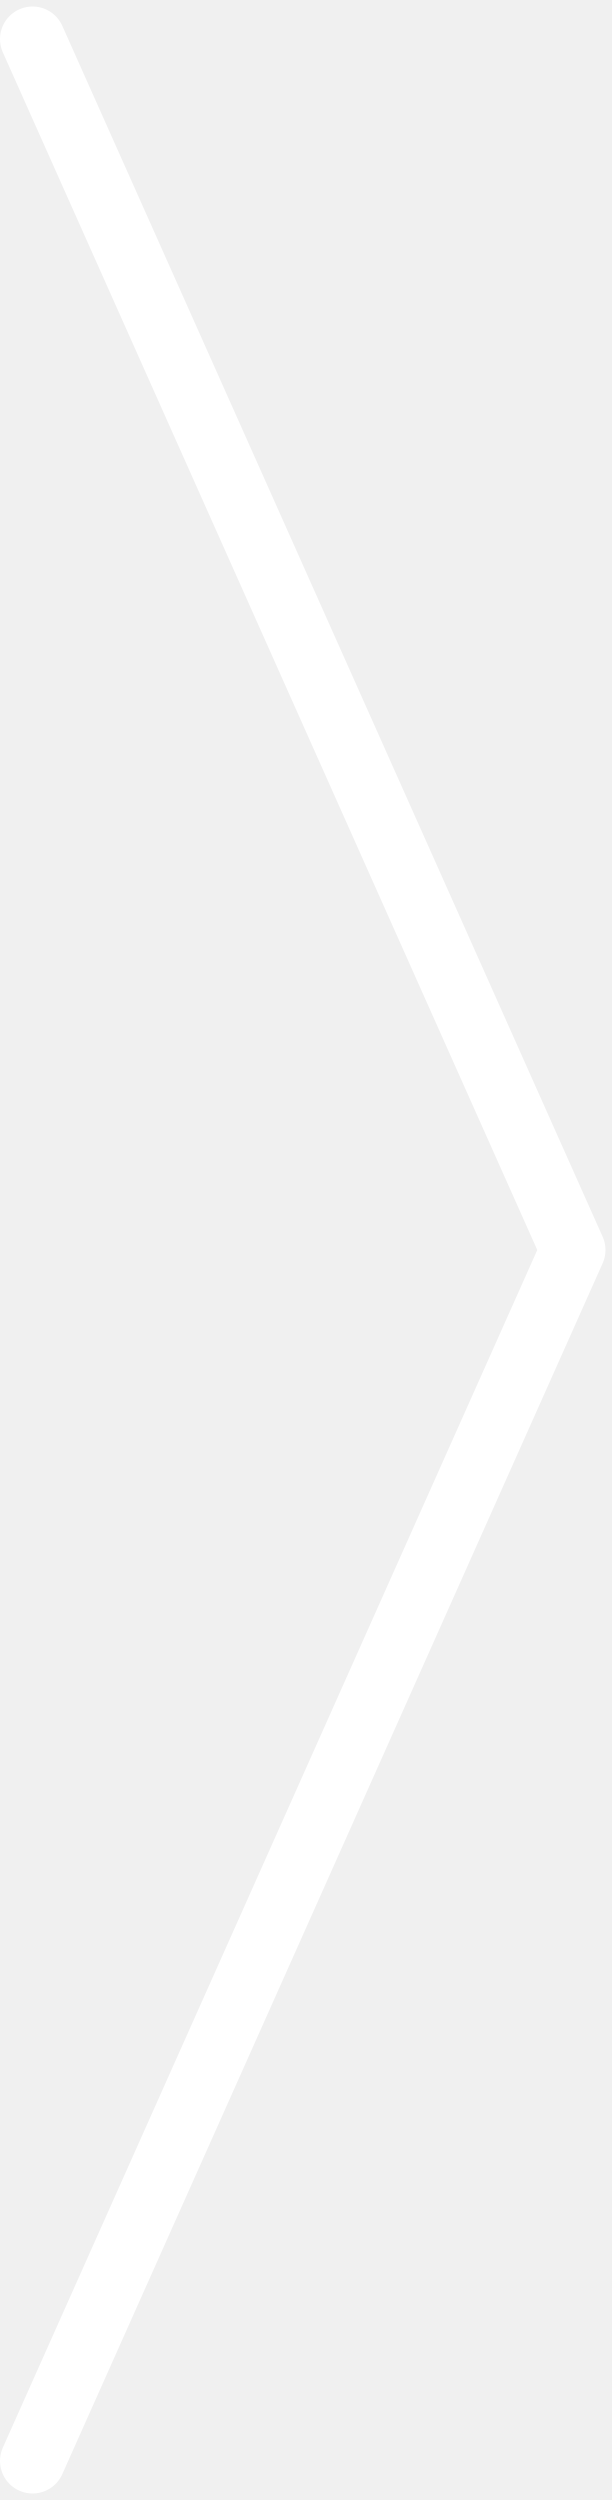
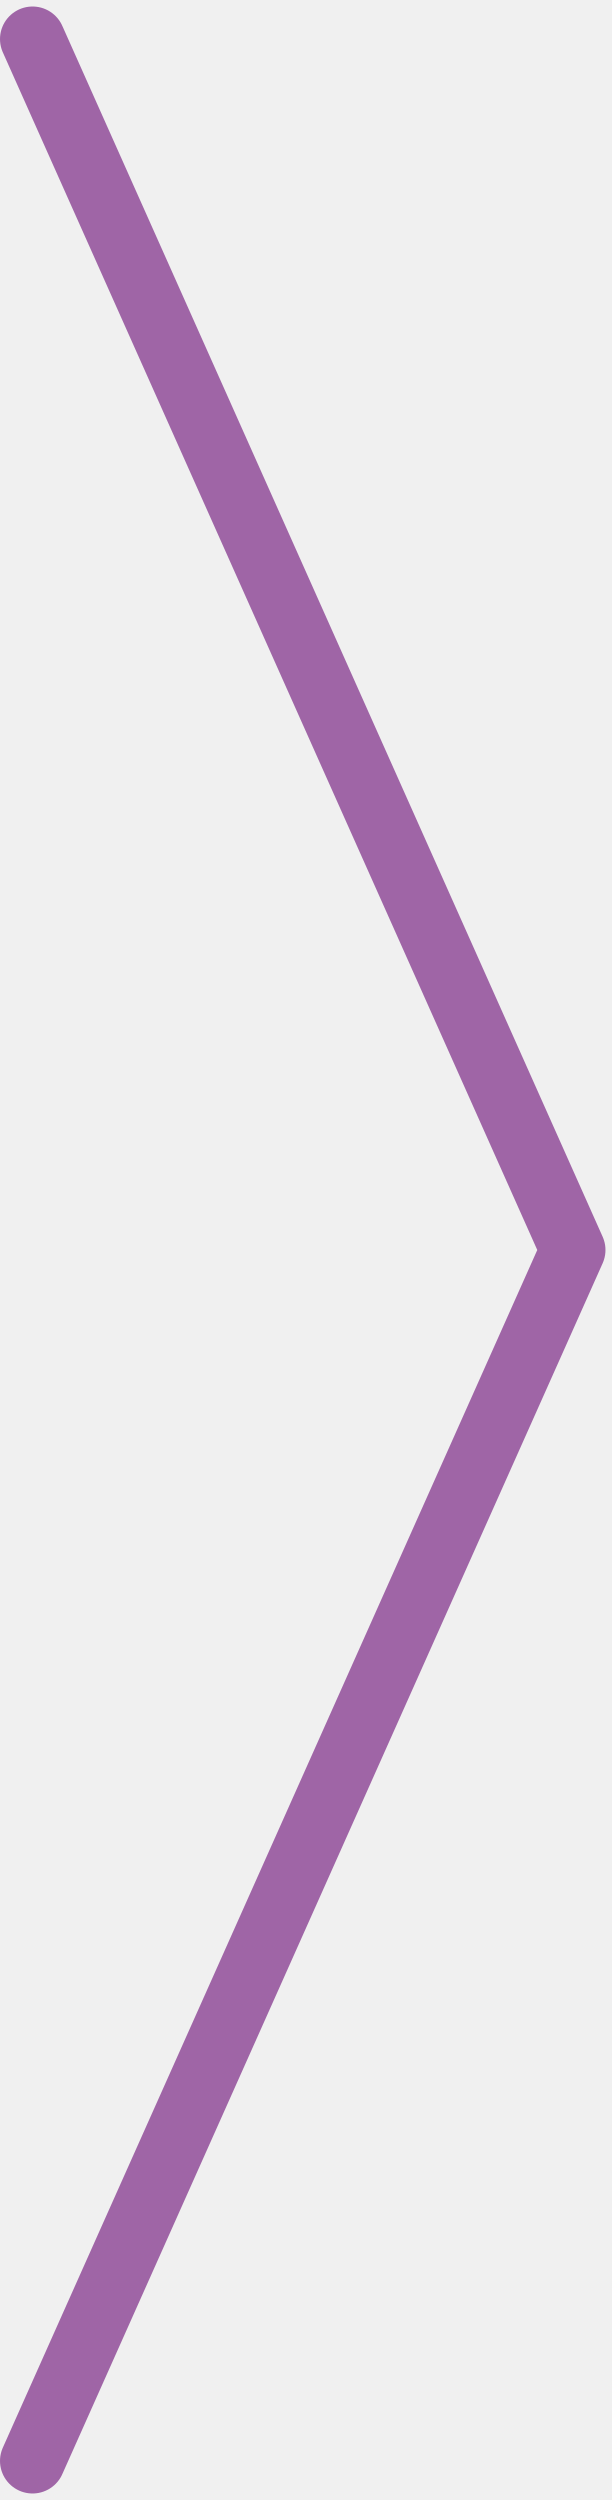
<svg xmlns="http://www.w3.org/2000/svg" width="47" height="192" viewBox="0 0 47 192" fill="none">
-   <path d="M2.5 189L44 96L2.5 3" stroke="white" stroke-width="5" stroke-linecap="round" stroke-linejoin="round" />
+   <path d="M2.5 189L44 96L2.5 3" stroke="#9F65A6" stroke-width="5" stroke-linecap="round" stroke-linejoin="round" />
</svg>
